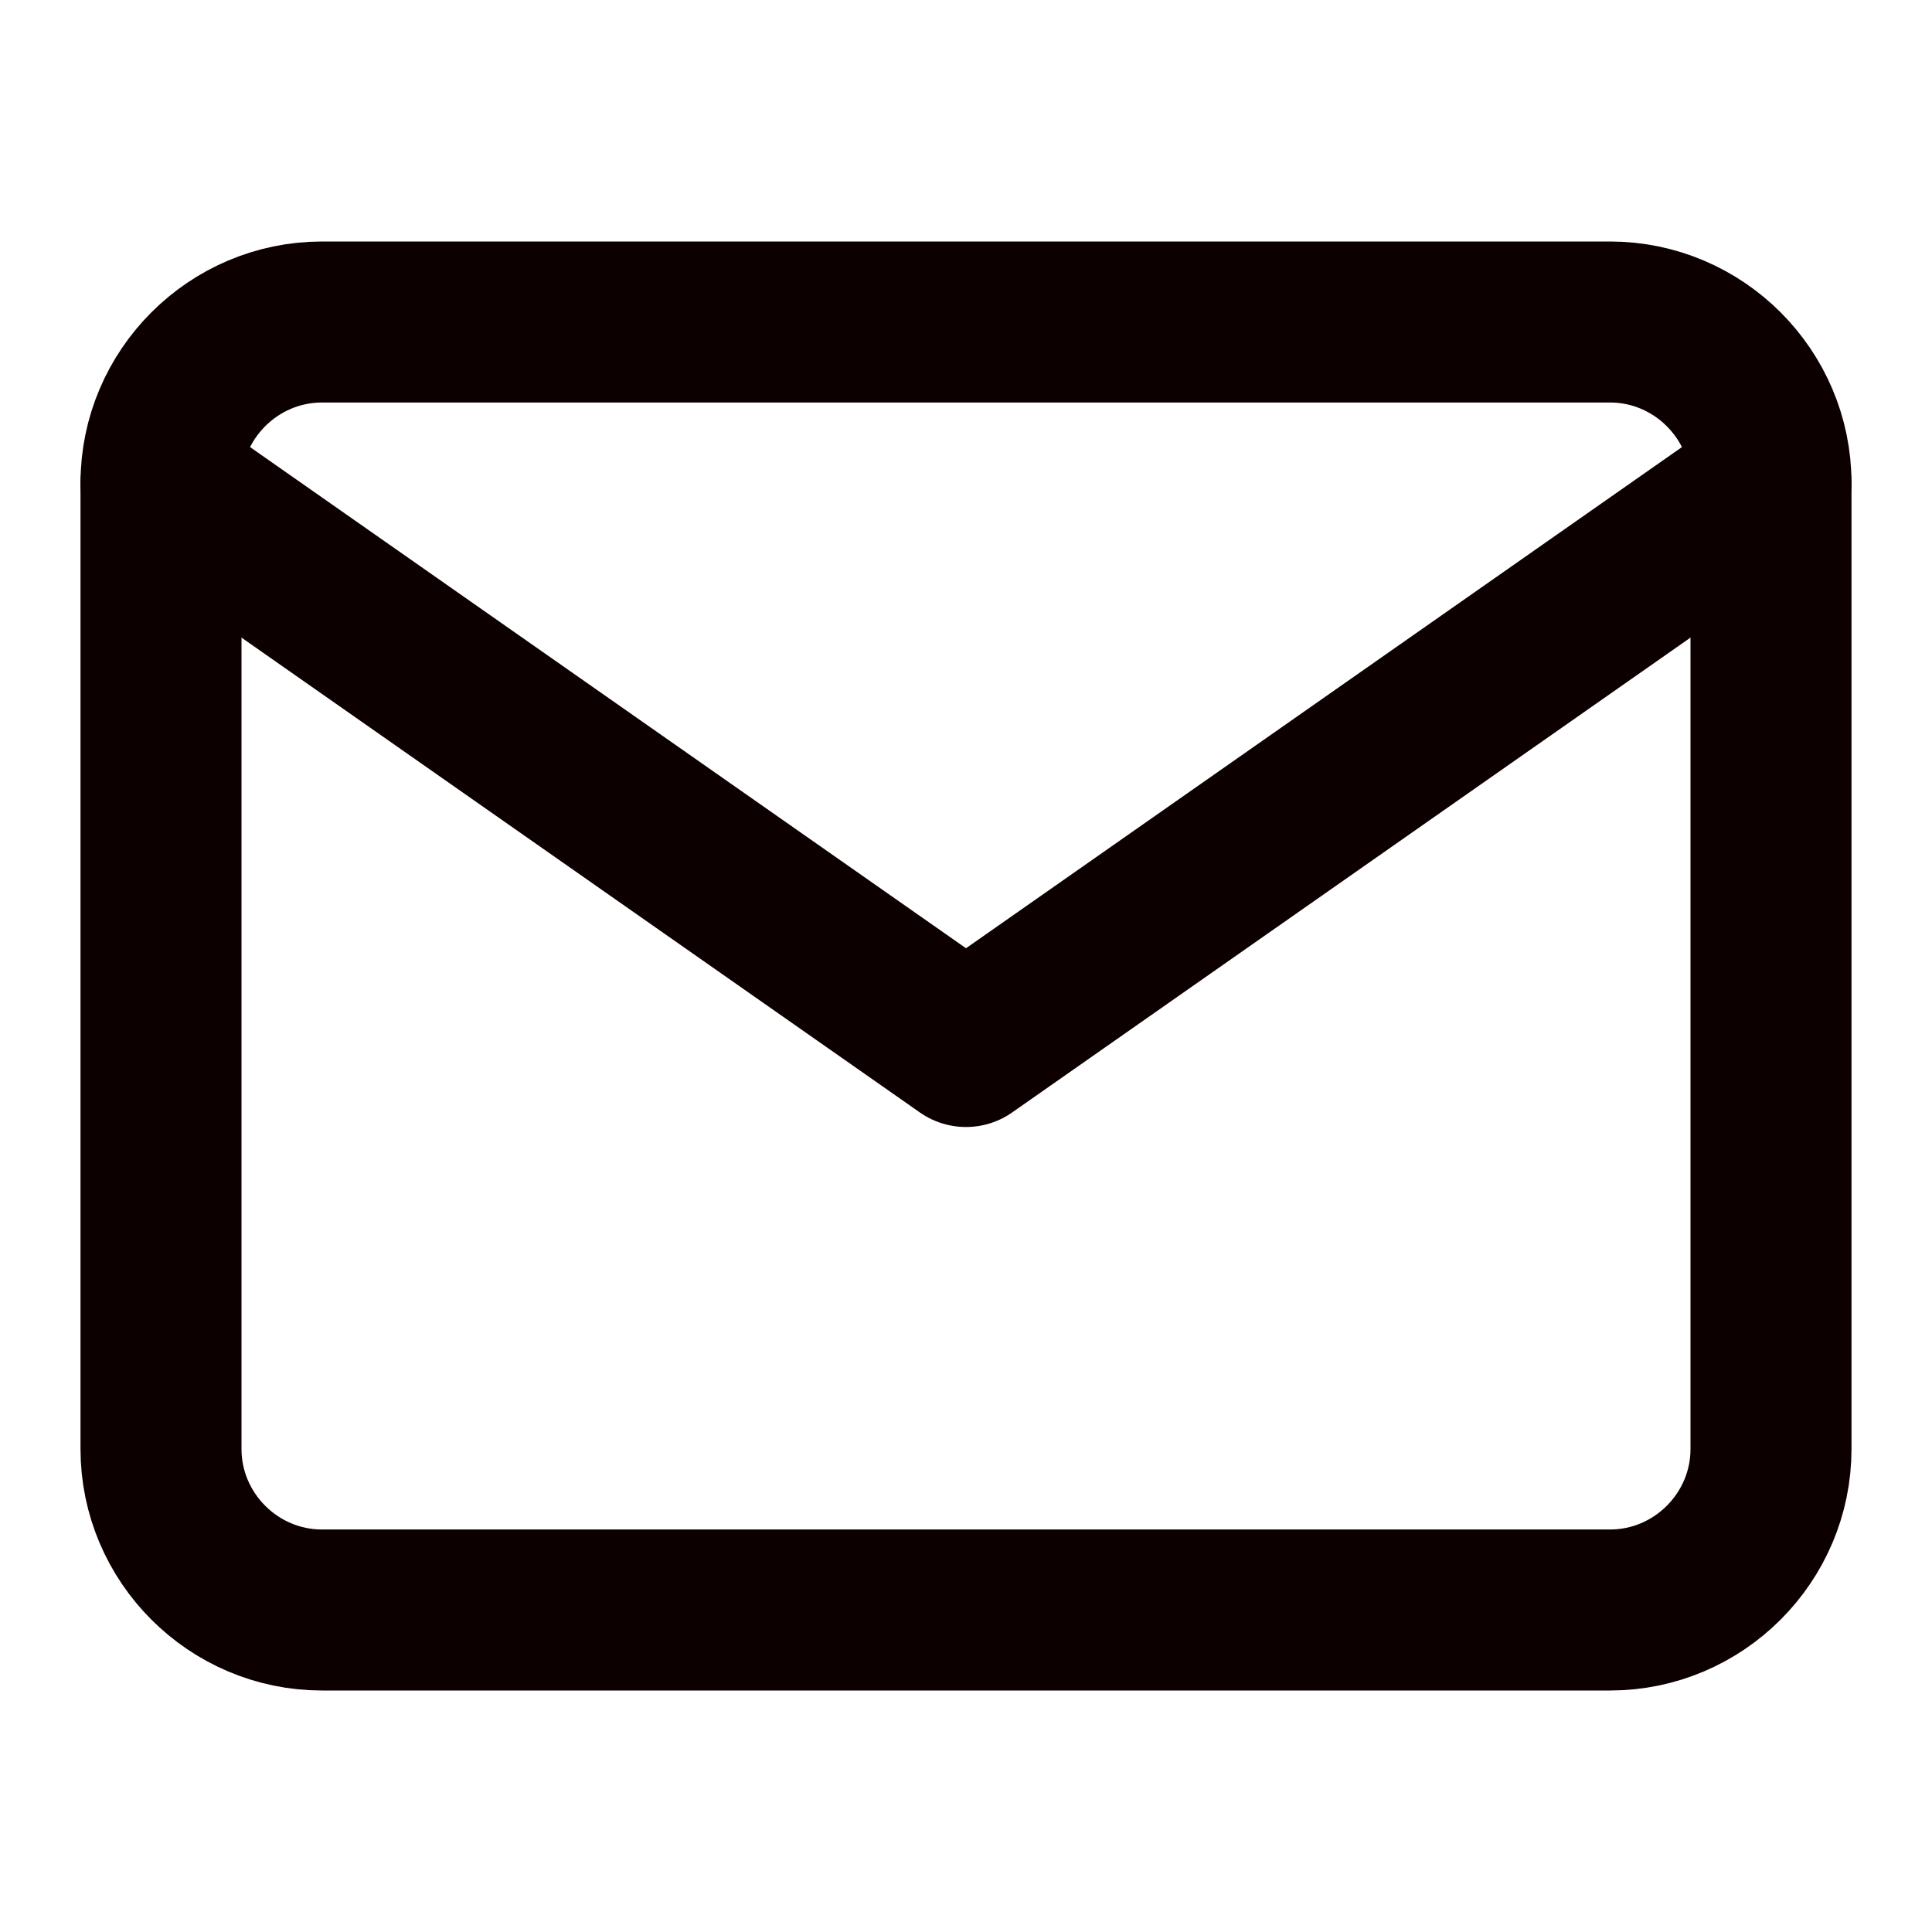
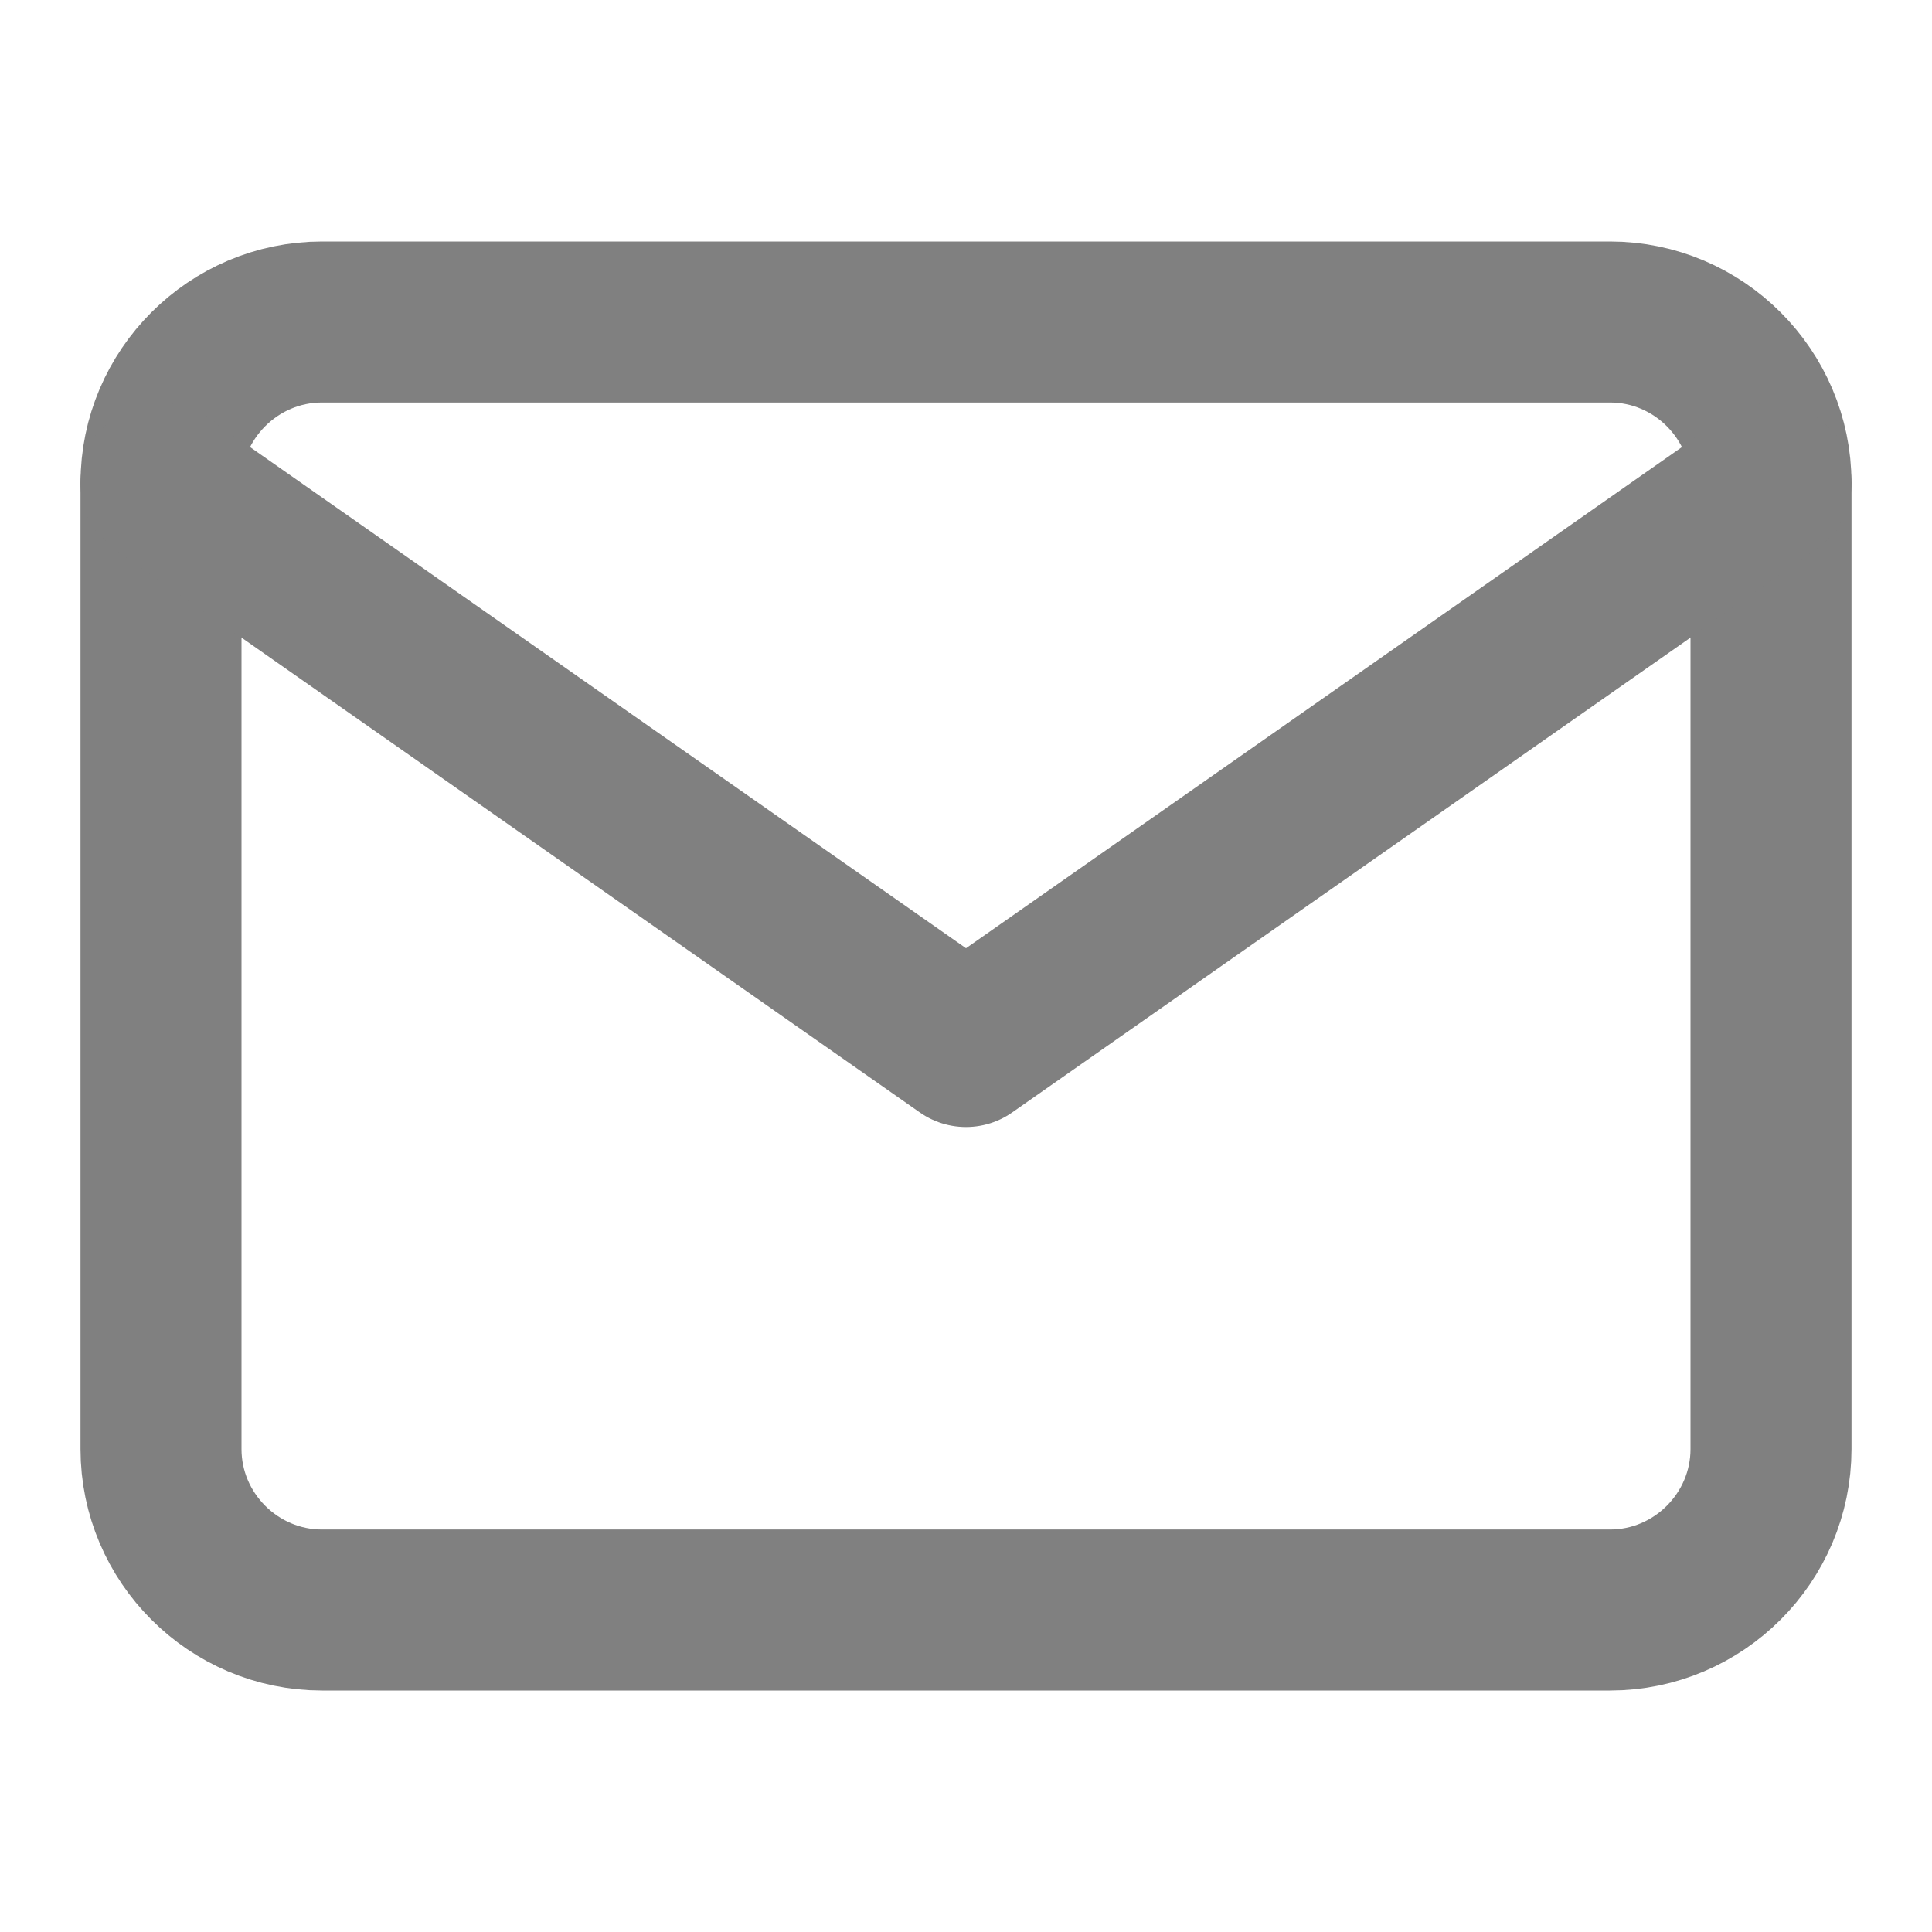
<svg xmlns="http://www.w3.org/2000/svg" width="18" height="18" viewBox="0 0 18 18" fill="none">
-   <path d="M3 3H15C15.825 3 16.5 3.675 16.5 4.5V13.5C16.5 14.325 15.825 15 15 15H3C2.175 15 1.5 14.325 1.5 13.5V4.5C1.5 3.675 2.175 3 3 3Z" stroke="#0D0000" stroke-width="1.5" stroke-linecap="round" stroke-linejoin="round" />
-   <path d="M16.5 4.5L9 9.75L1.5 4.5" stroke="#0D0000" stroke-width="1.5" stroke-linecap="round" stroke-linejoin="round" />
+   <path d="M3 3H15C15.825 3 16.5 3.675 16.5 4.5V13.5C16.5 14.325 15.825 15 15 15H3C2.175 15 1.5 14.325 1.5 13.5V4.5C1.5 3.675 2.175 3 3 3Z" stroke="#808080" stroke-width="1.5" stroke-linecap="round" stroke-linejoin="round" />
+   <path d="M16.5 4.5L9 9.75L1.5 4.5" stroke="#808080" stroke-width="1.5" stroke-linecap="round" stroke-linejoin="round" />
</svg>
